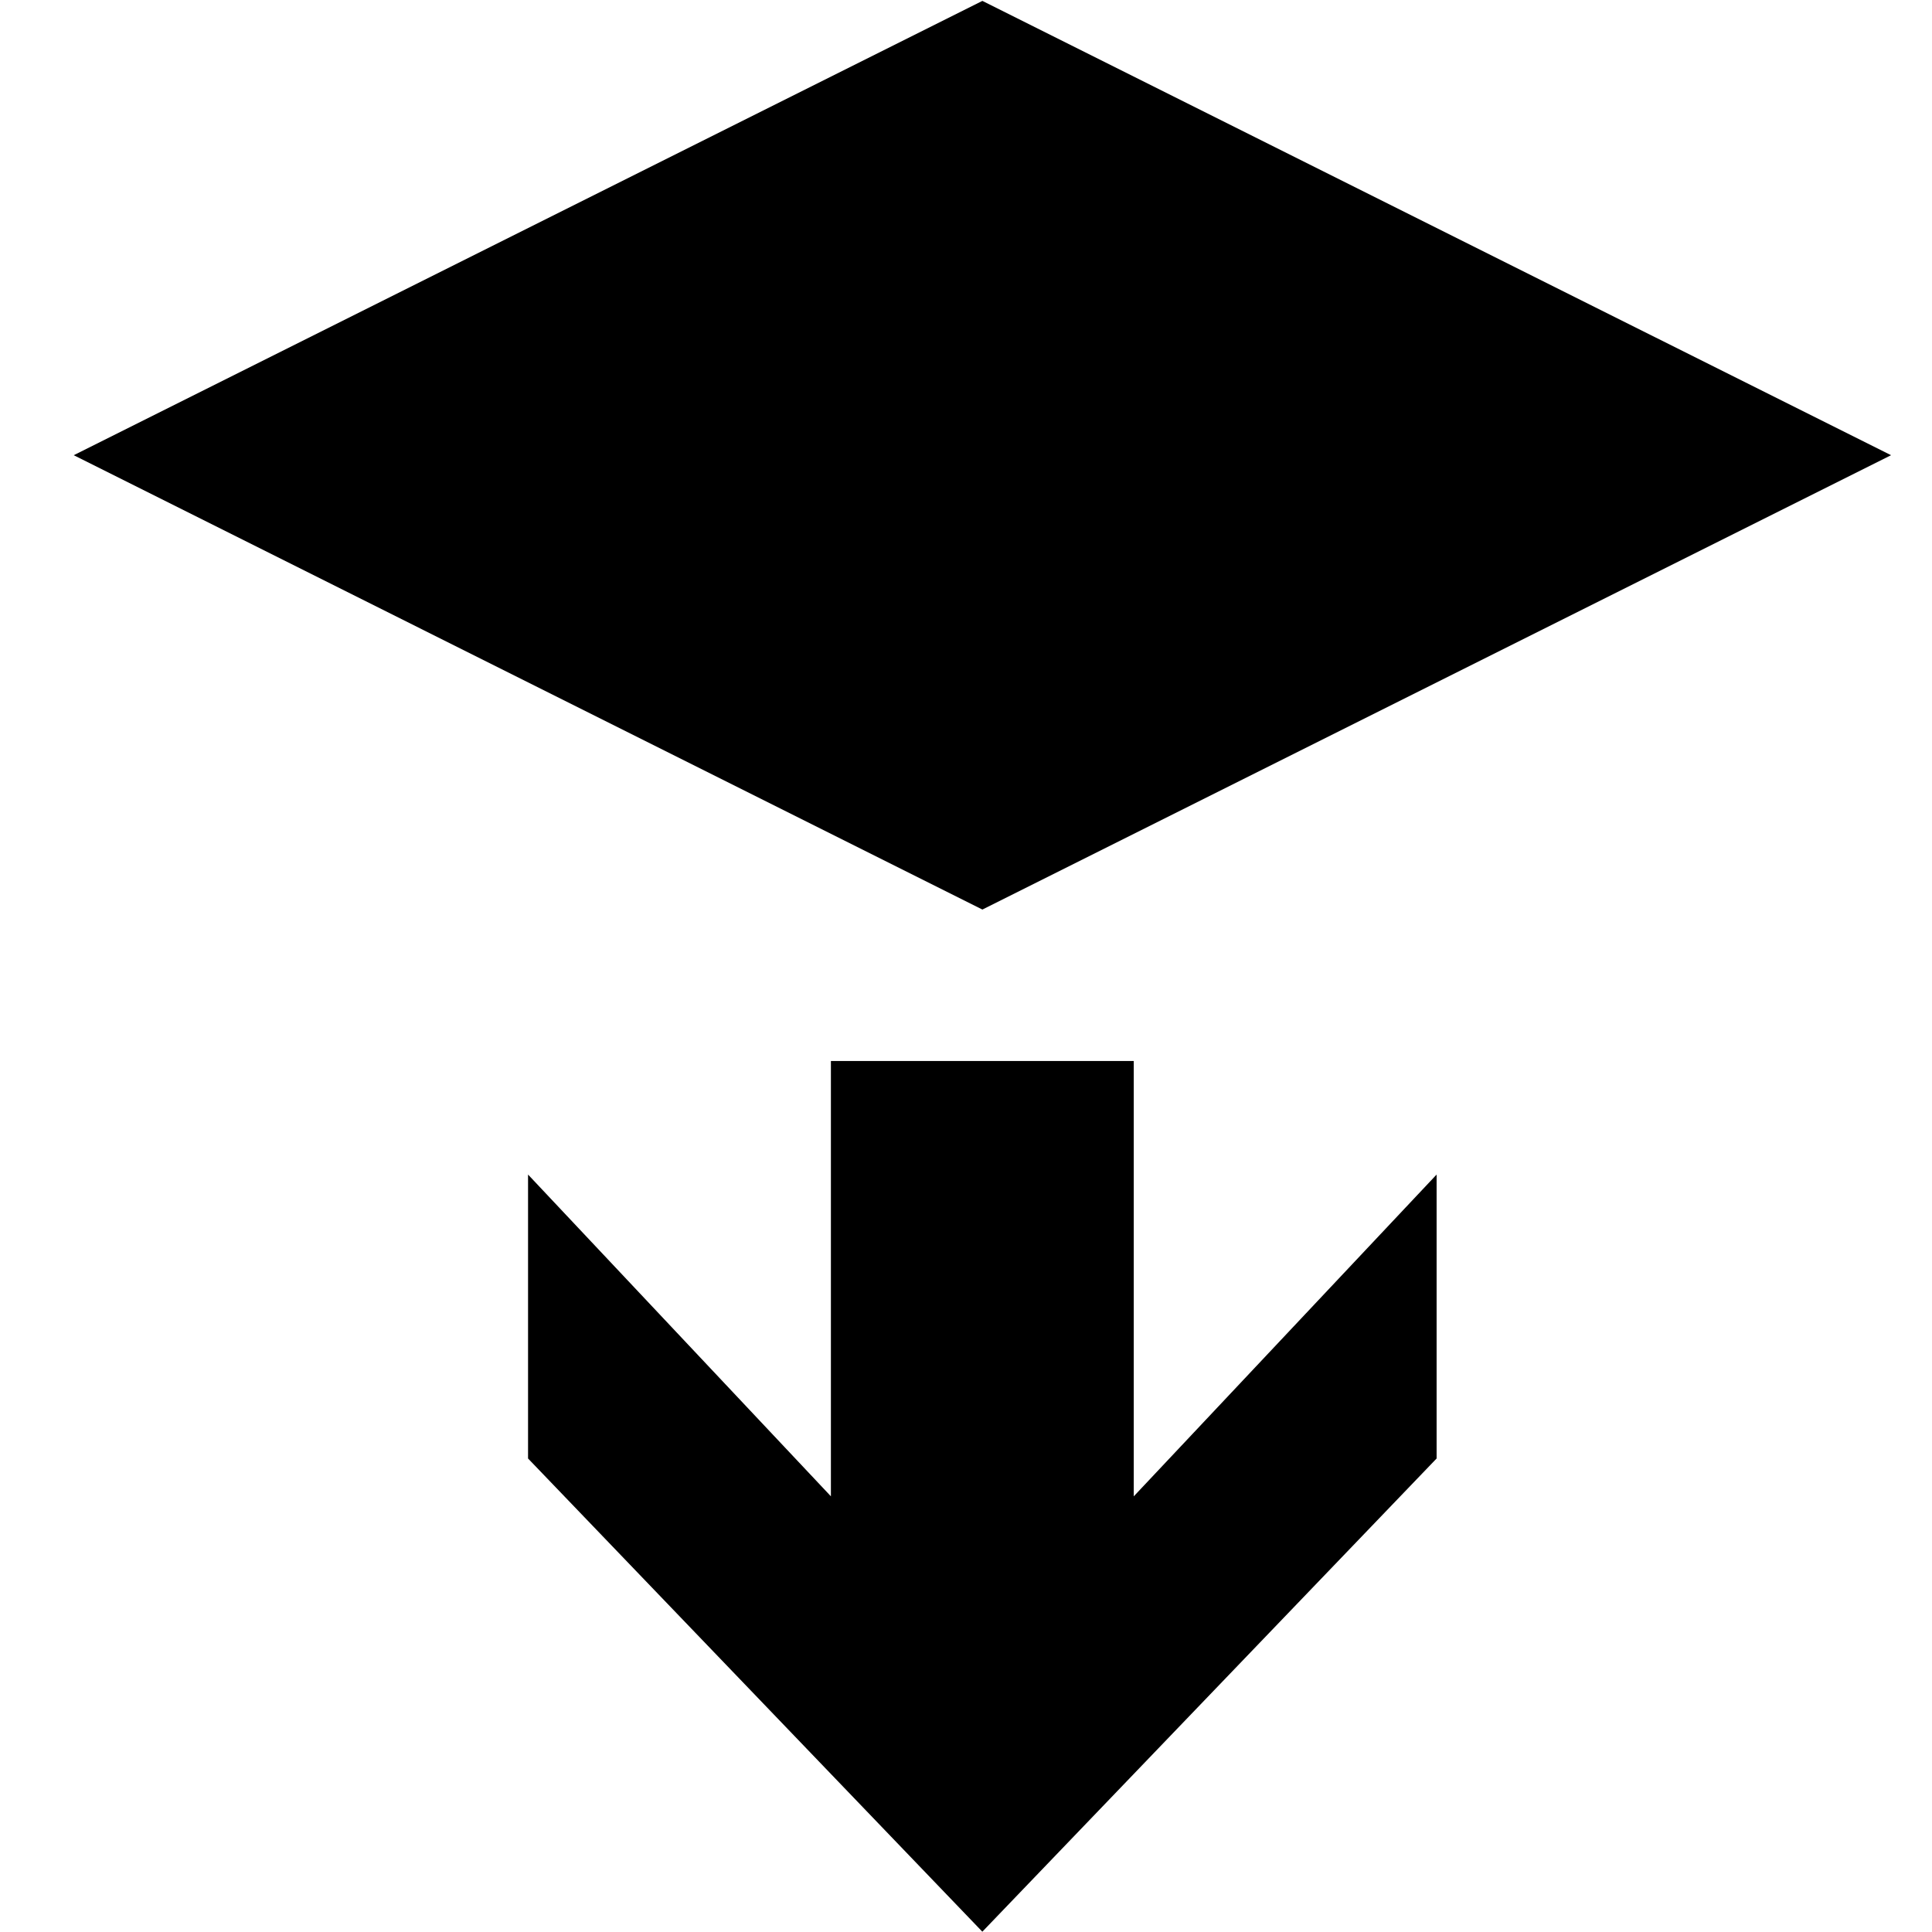
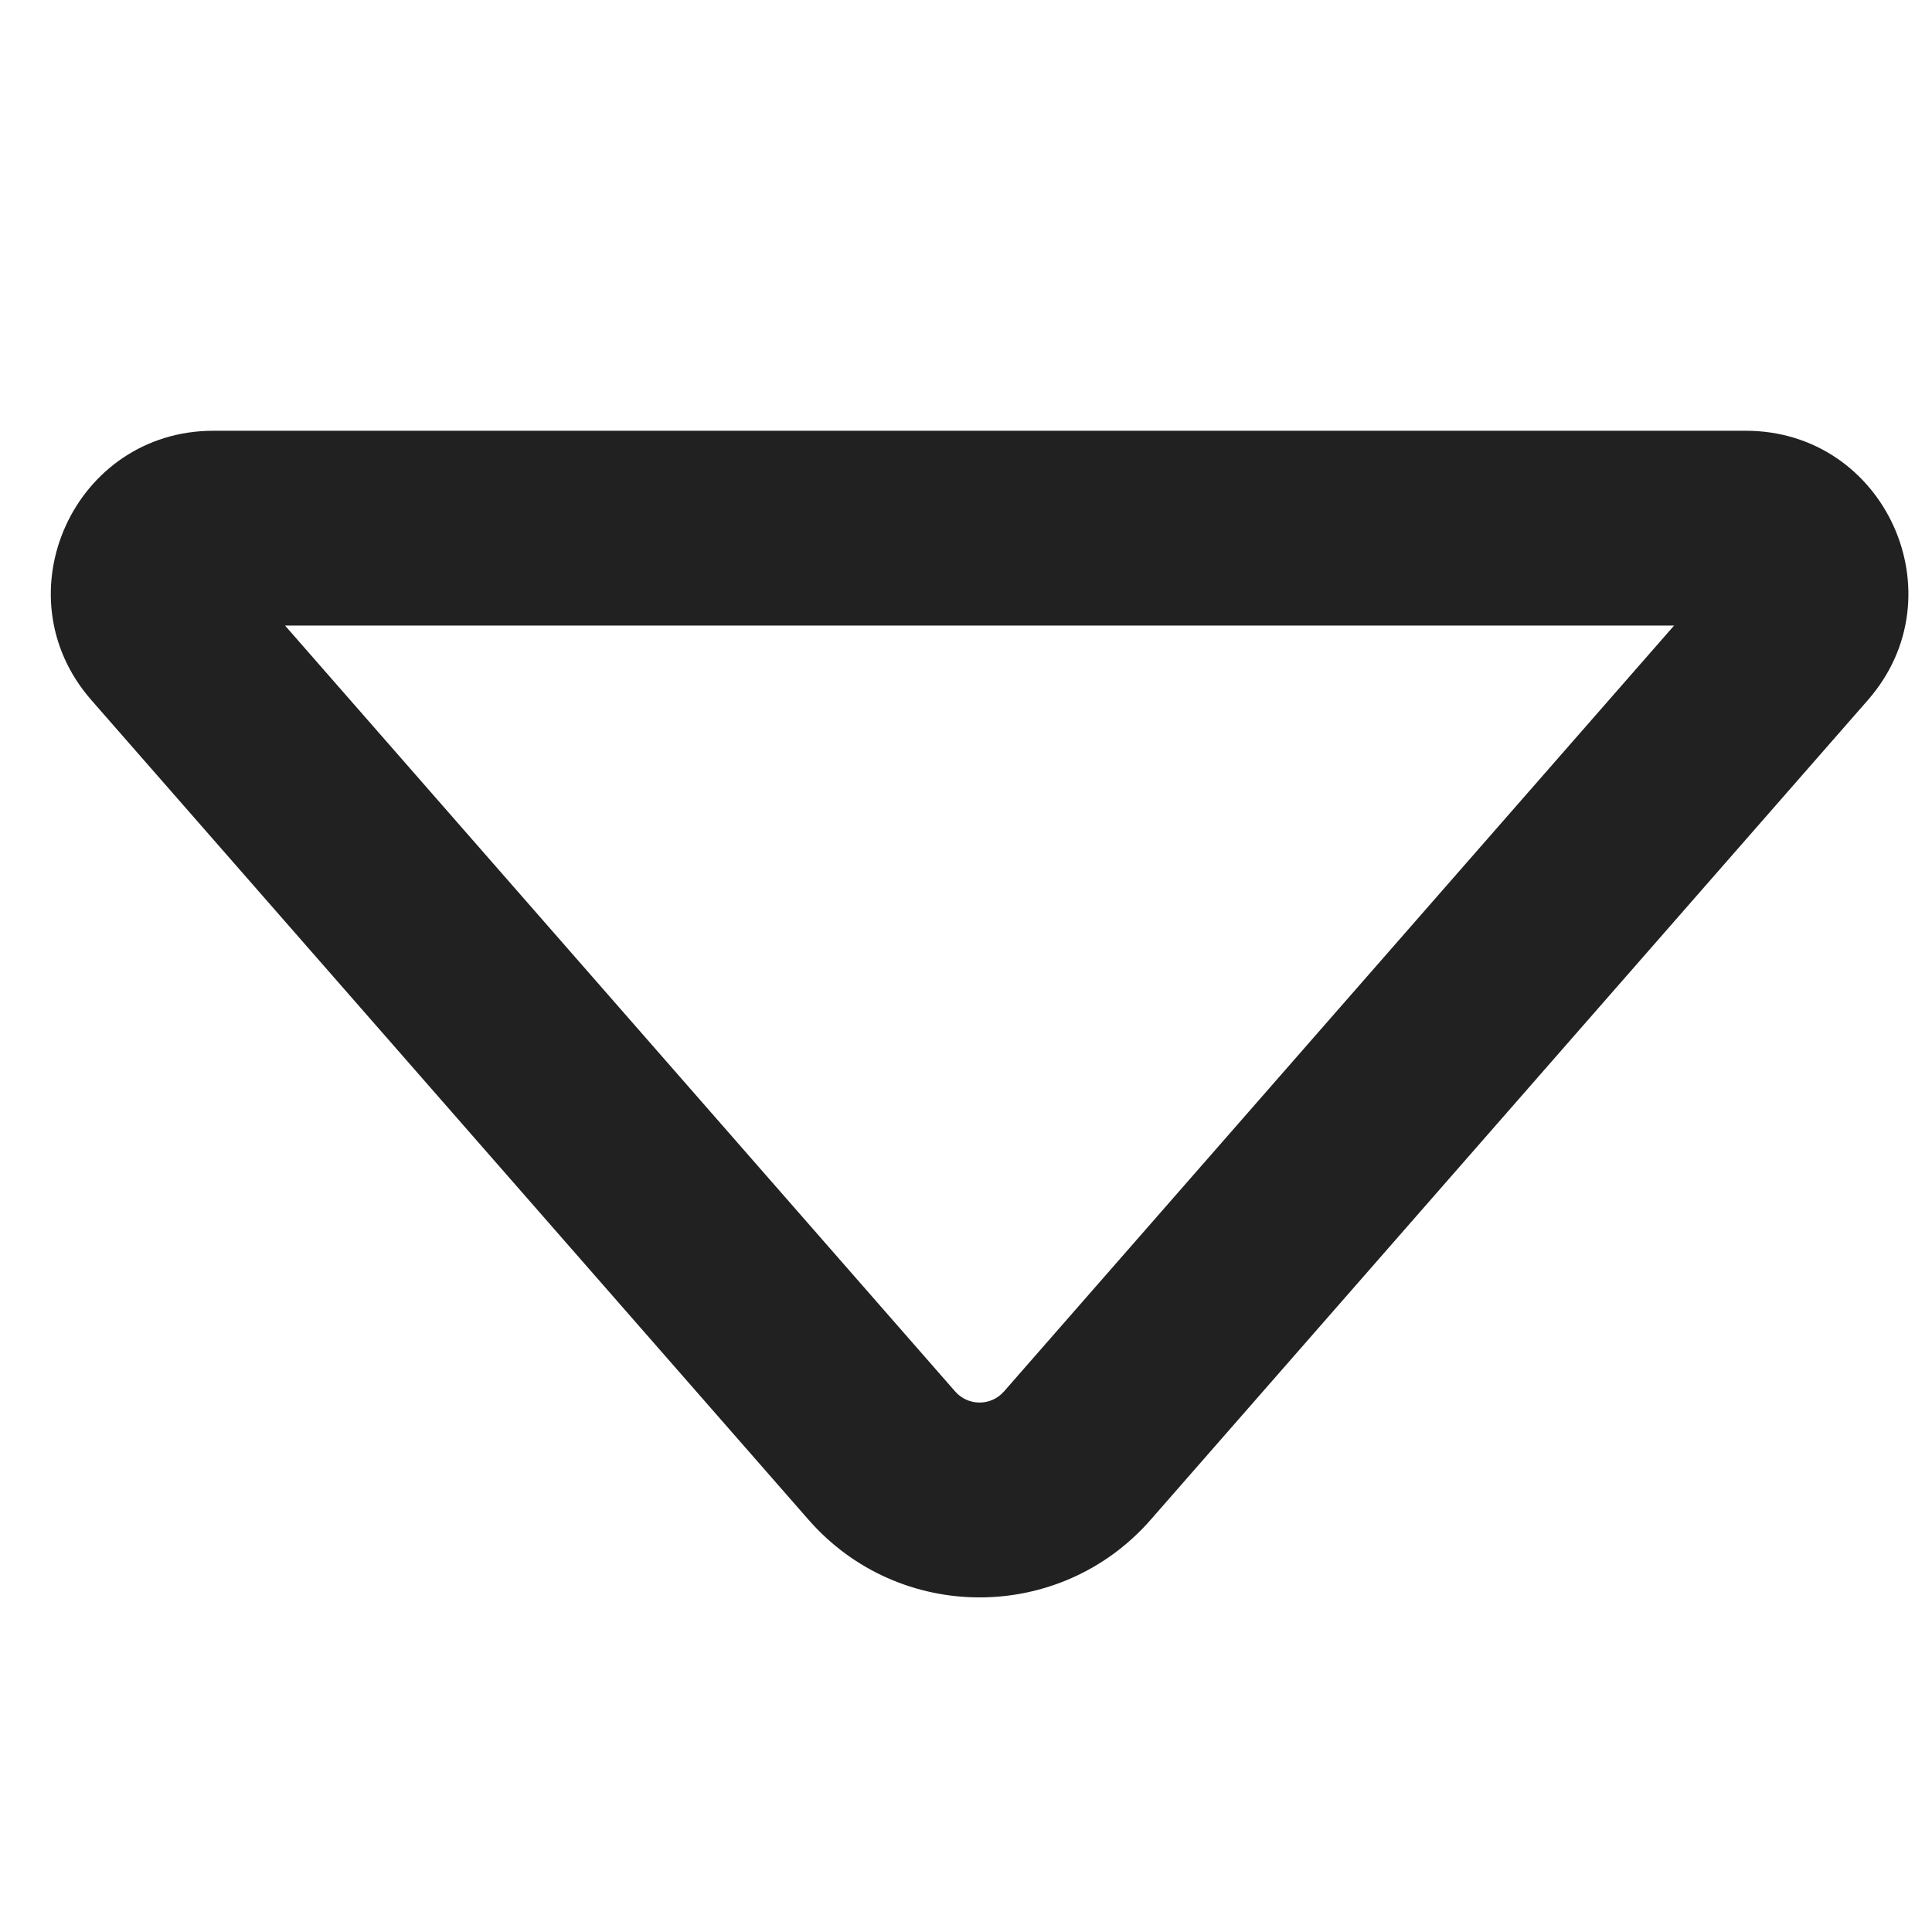
- <svg xmlns="http://www.w3.org/2000/svg" width="76.01px" height="76.01px" viewBox="0 0 76.01 76.01" version="1.1" enable-background="new 0 0 76.01 76.01" xml:space="preserve" id="svg4">
+ <svg xmlns="http://www.w3.org/2000/svg" width="24" height="24" viewBox="0 0 24 24" fill="none" version="1.1" id="svg4">
  <defs id="defs8" />
-   <path fill="#000000" fill-opacity="1" stroke-width="0.376" stroke-linejoin="round" d="M 38.65,0.035 74.399,17.909 38.65,35.784 2.901,17.909 Z M 32.69,41.742 h 11.915 V 58.87 L 56.52,46.21 V 57.381 L 38.648,75.998 20.775,57.381 V 46.21 l 11.915,12.659 z" id="path2" />
+   <path d="M 1.134,8.696 C -0.007,7.392 0.919,5.351 2.652,5.351 H 21.686 c 1.733,0 2.659,2.041 1.518,3.345 L 14.294,18.879 c -1.125,1.286 -3.125,1.286 -4.25,0 z M 3.541,7.771 11.865,17.285 c 0.161,0.184 0.446,0.184 0.607,0 l 8.324,-9.514 z" fill="#212121" id="path2" style="stroke-width:1.614" />
</svg>
